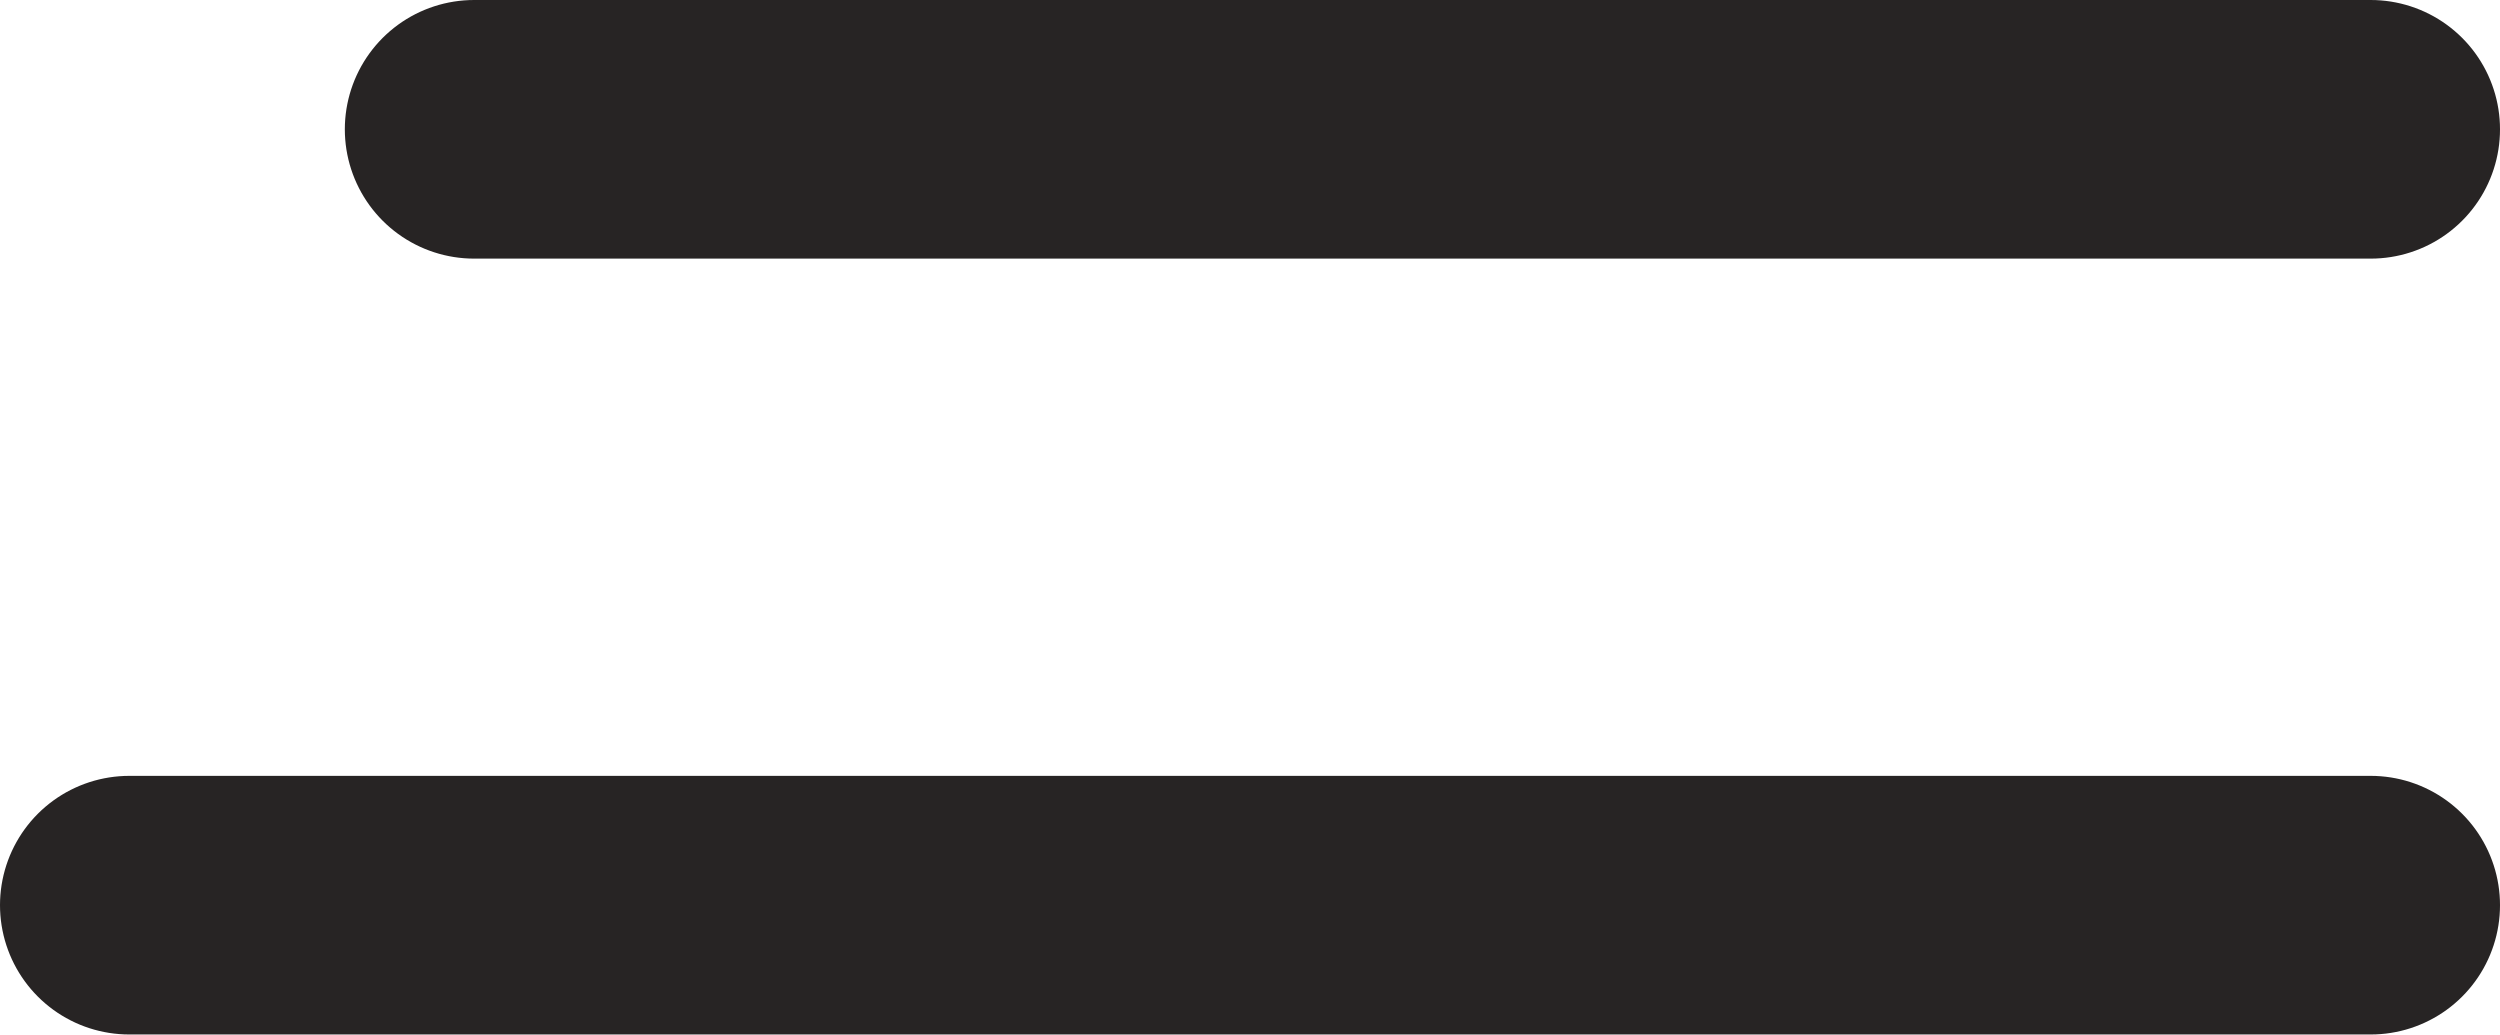
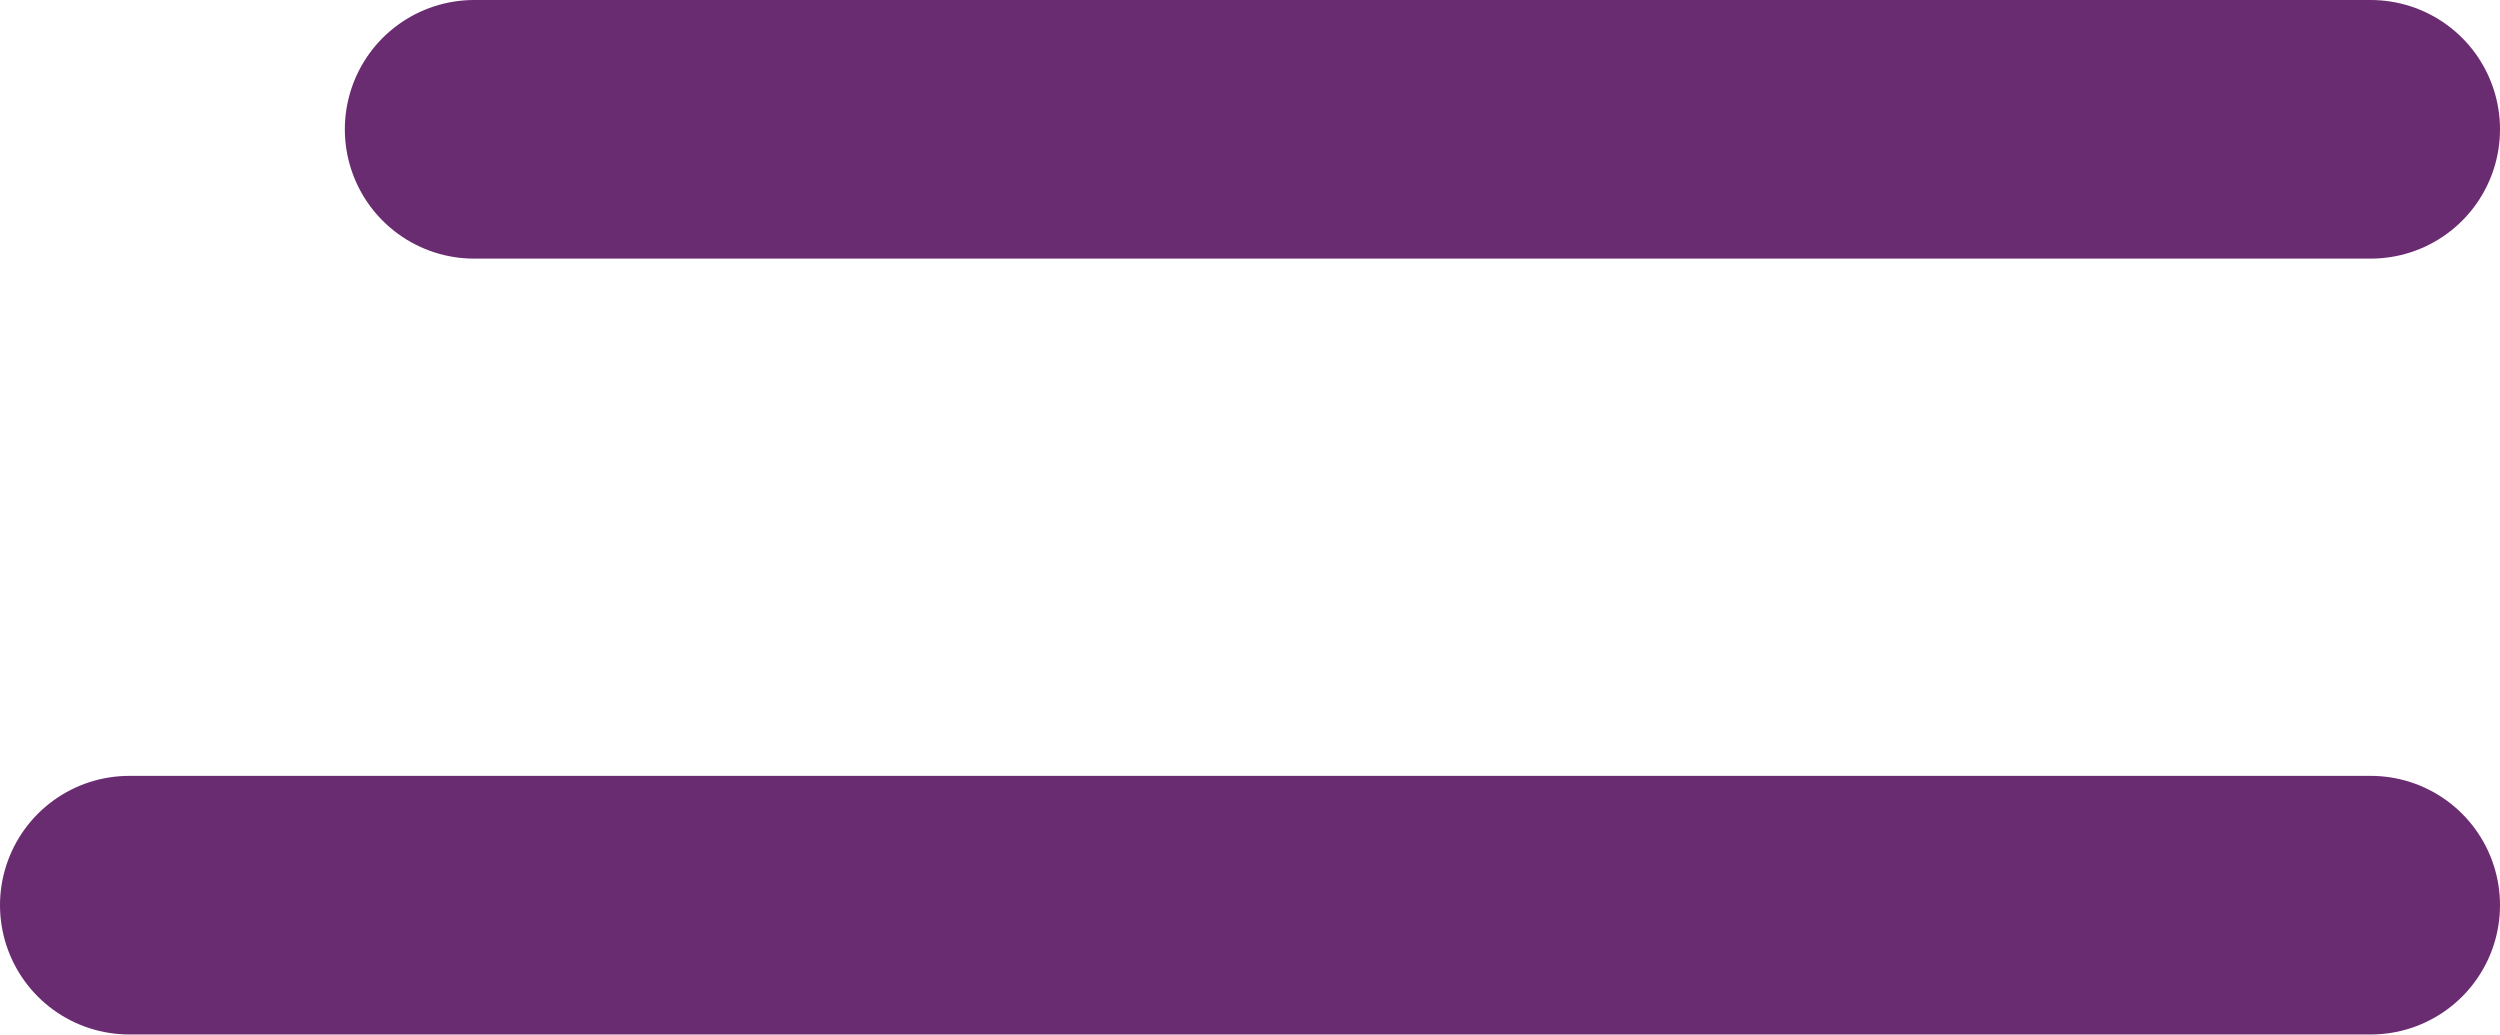
<svg xmlns="http://www.w3.org/2000/svg" width="29" height="12" viewBox="0 0 29 12">
  <g id="Group_148" data-name="Group 148" transform="translate(-376.5 -62)">
-     <line id="Line_4" data-name="Line 4" x1="22" transform="translate(382 63.5)" fill="none" stroke="#272424" stroke-linecap="round" stroke-width="3" />
-     <line id="Line_5" data-name="Line 5" x1="26" transform="translate(378 72.5)" fill="none" stroke="#272424" stroke-linecap="round" stroke-width="3" />
+     <line id="Line_4" data-name="Line 4" x1="22" transform="translate(382 63.5)" fill="none" stroke="#6a2c70" stroke-linecap="round" stroke-width="3" />
+     <line id="Line_5" data-name="Line 5" x1="26" transform="translate(378 72.5)" fill="none" stroke="#6a2c70" stroke-linecap="round" stroke-width="3" />
  </g>
</svg>
